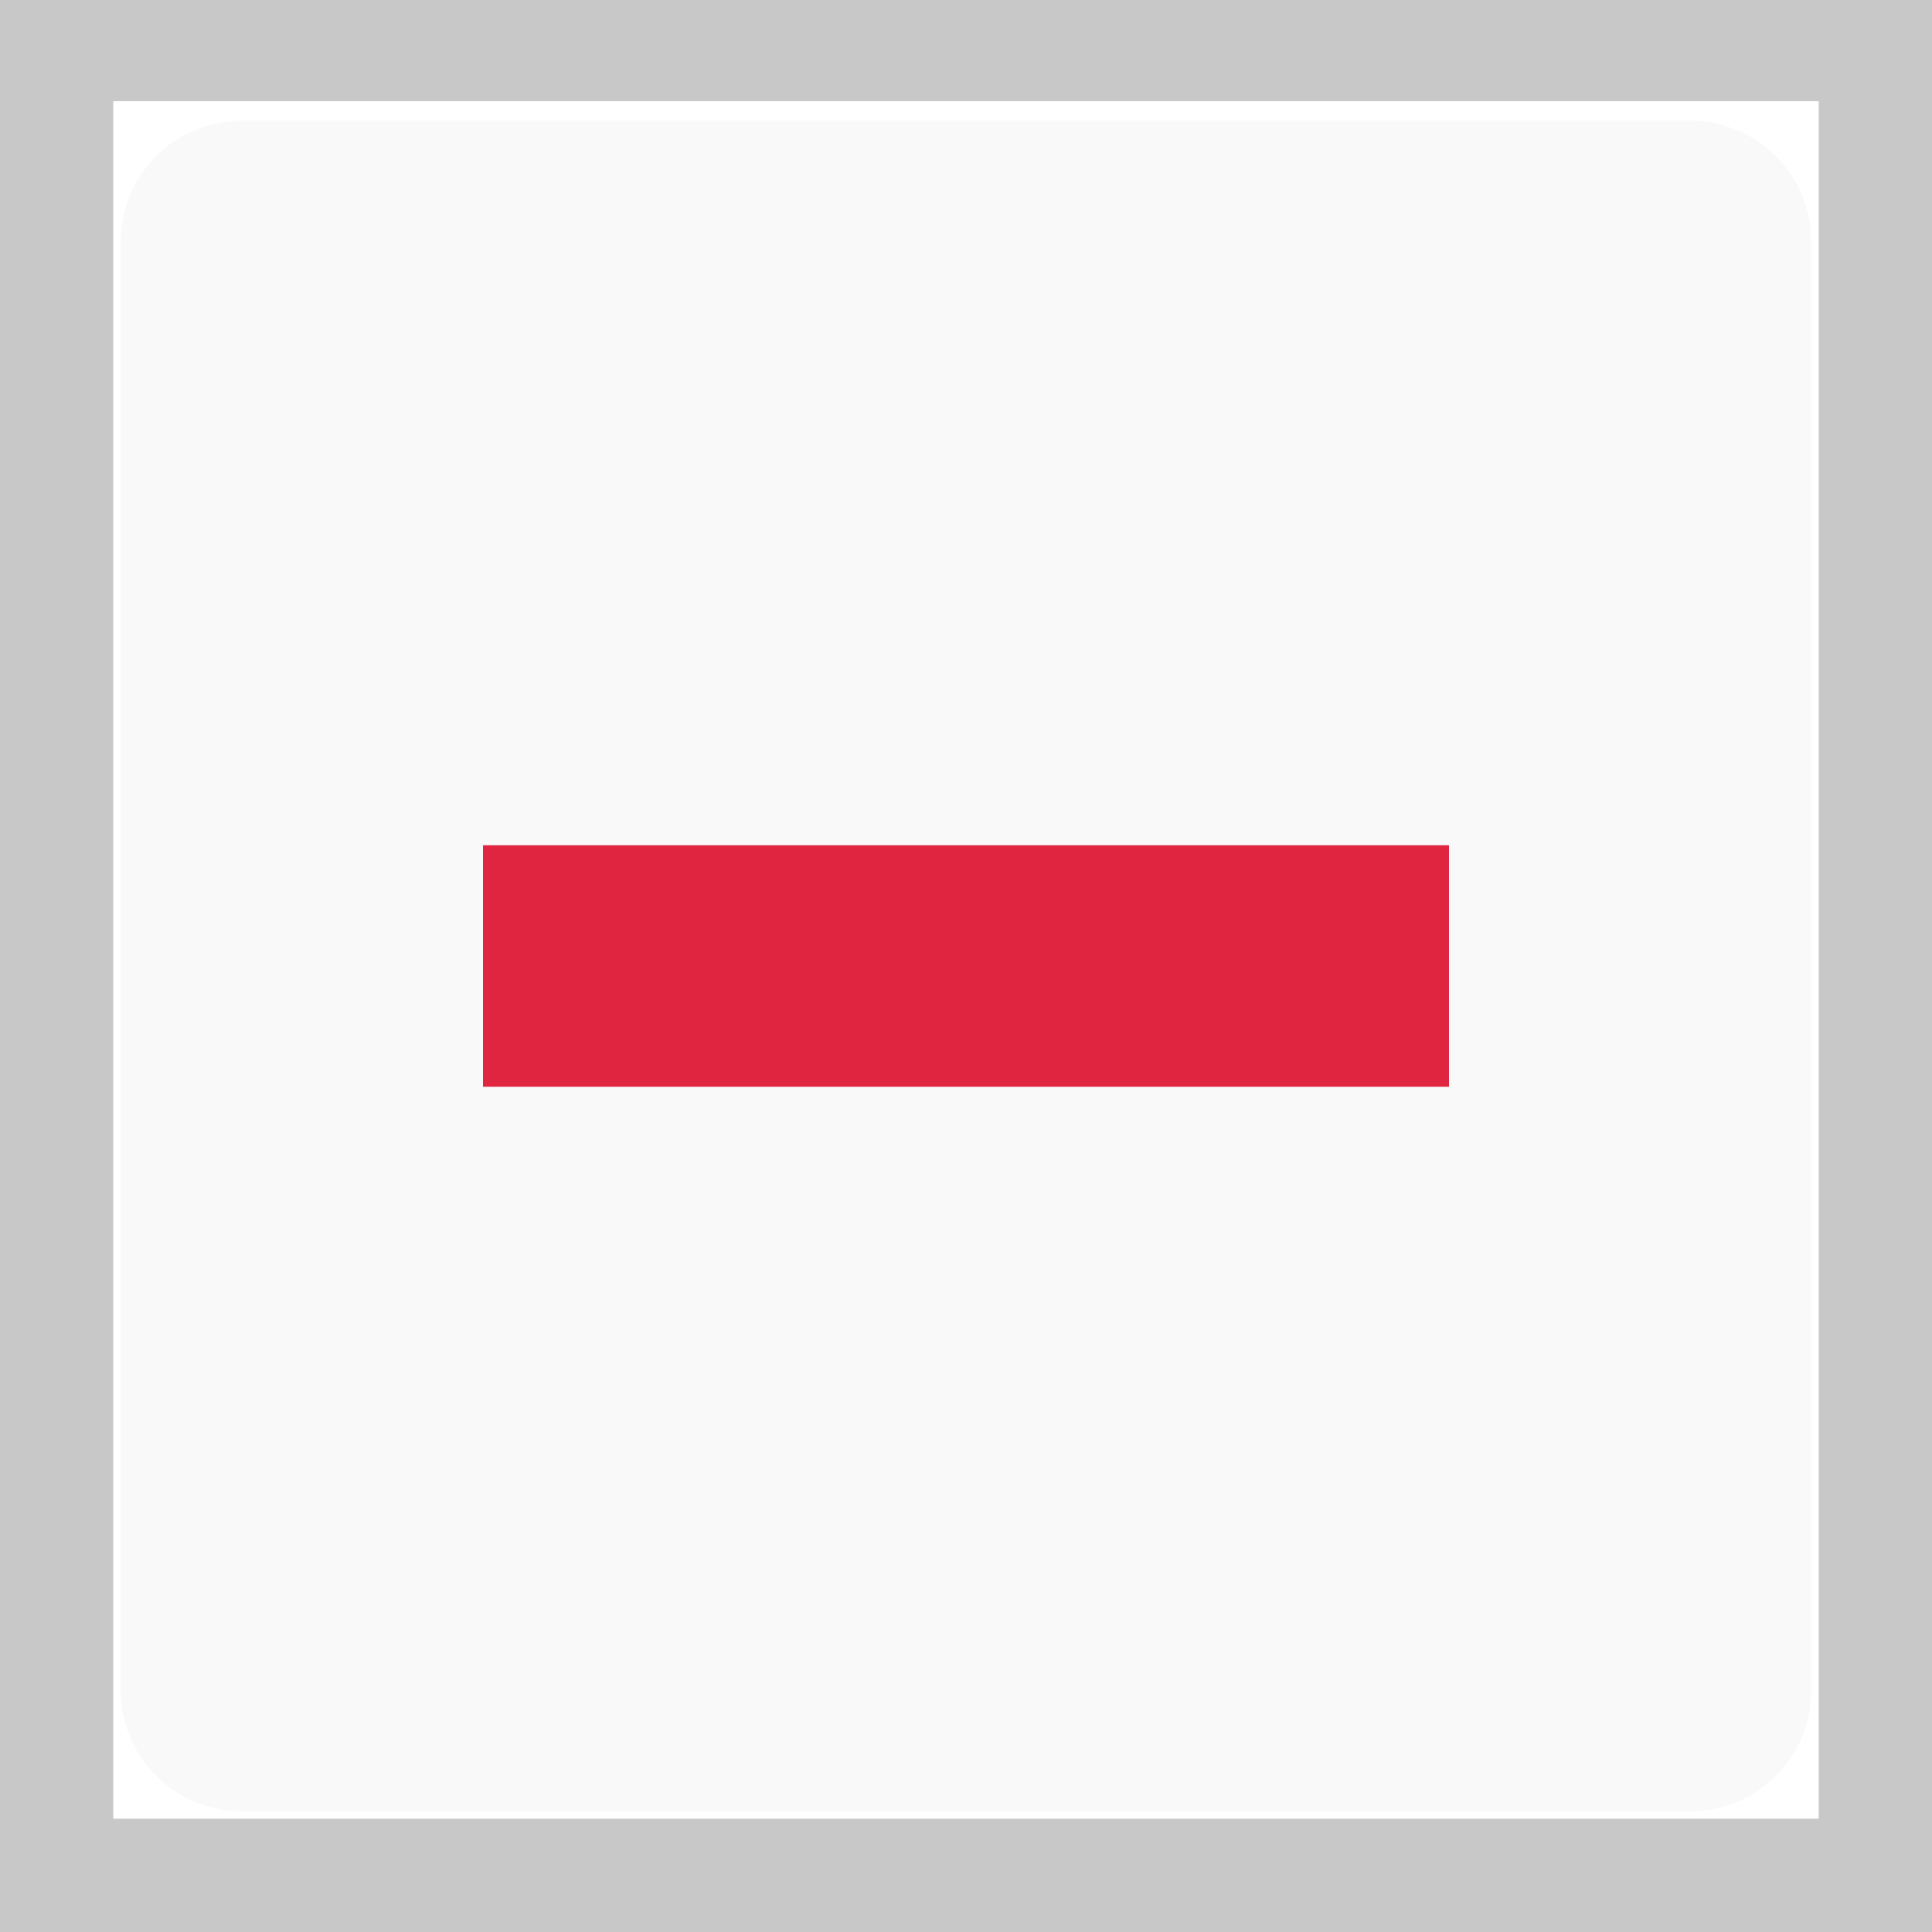
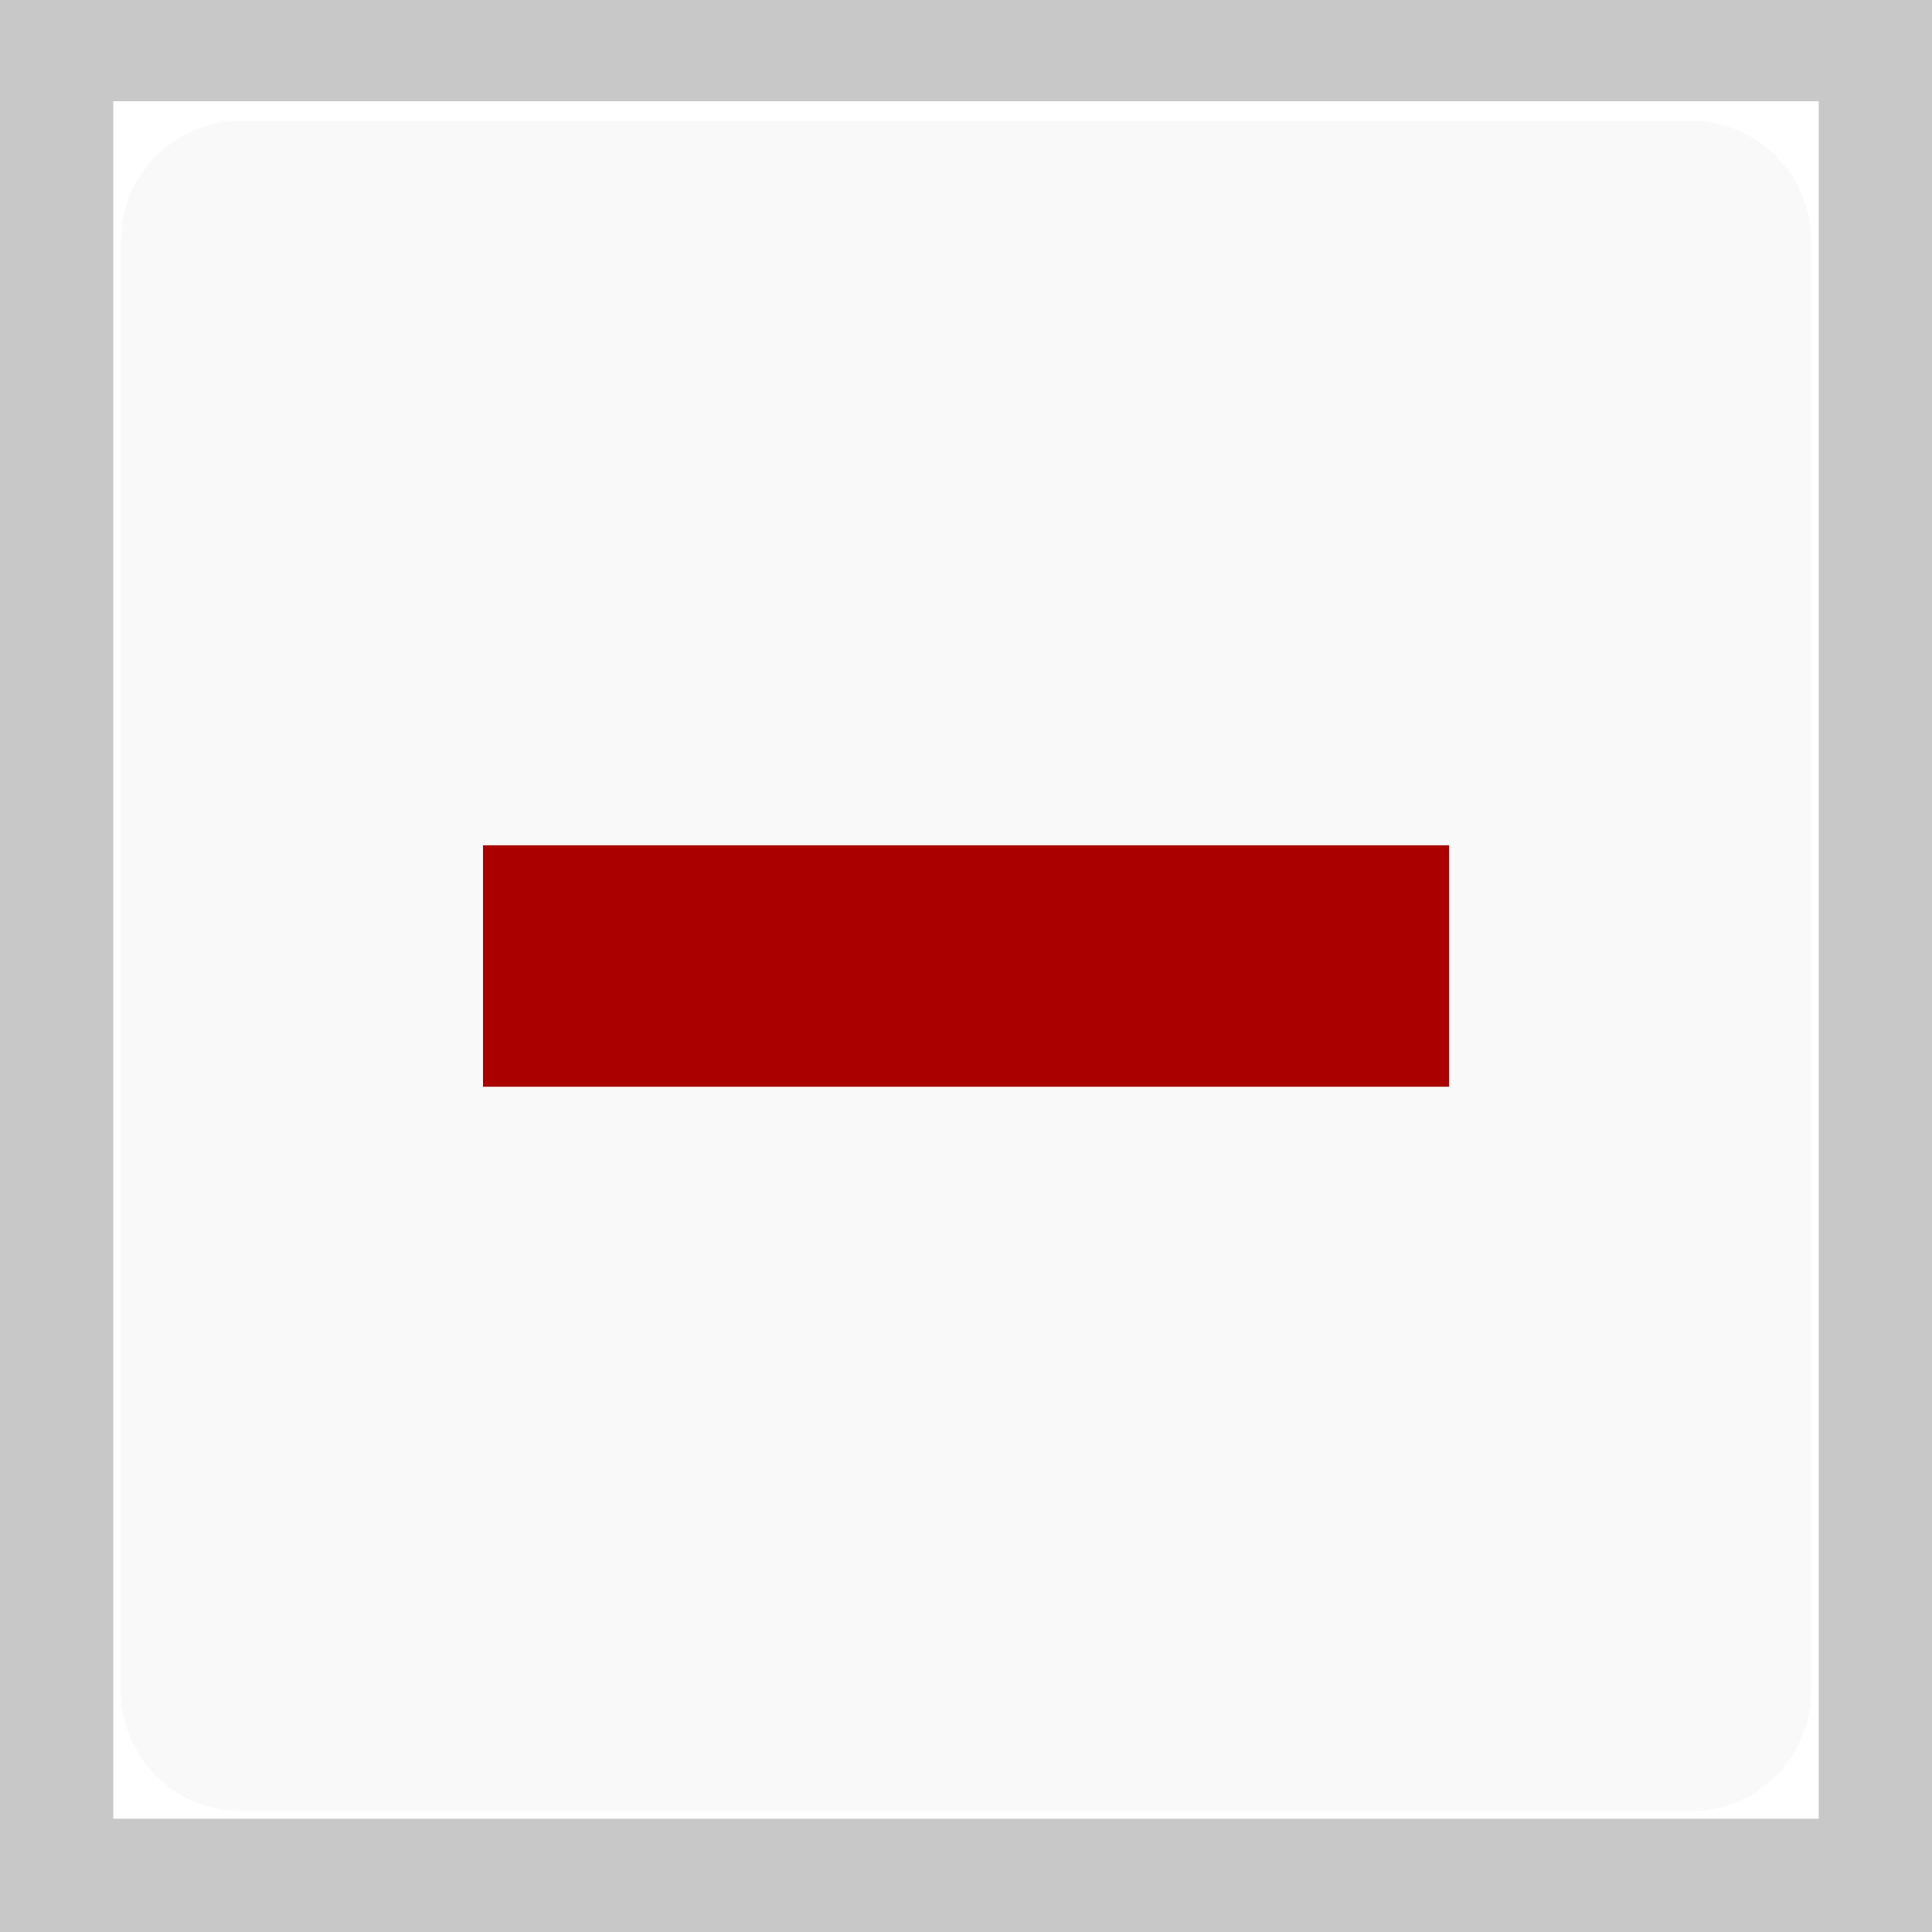
<svg xmlns="http://www.w3.org/2000/svg" viewBox="0 0 16 16" id="svg5232" version="1.1" width="100%" height="100%">
  <defs id="defs5244" />
  <g transform="translate(0 -1036.362)" id="g5234">
    <rect width="14" x="1" y="1" rx="1" height="14" style="fill:#f9f9f9" transform="translate(0 1036.362)" id="rect5236" />
-     <rect width="8" x="4" y="1043.362" height="2" style="fill:#df253f;fill-opacity:1" id="rect5240" />
+     <rect width="8" x="4" y="1043.362" height="2" style="fill:#aa0000;fill-opacity:1" id="rect5240" />
  </g>
  <rect style="fill:none;stroke:#c8c8c8;stroke-width:0.938;stroke-opacity:1" id="rect2993" width="15.062" height="15.162" x="0.469" y="0.369" />
</svg>
